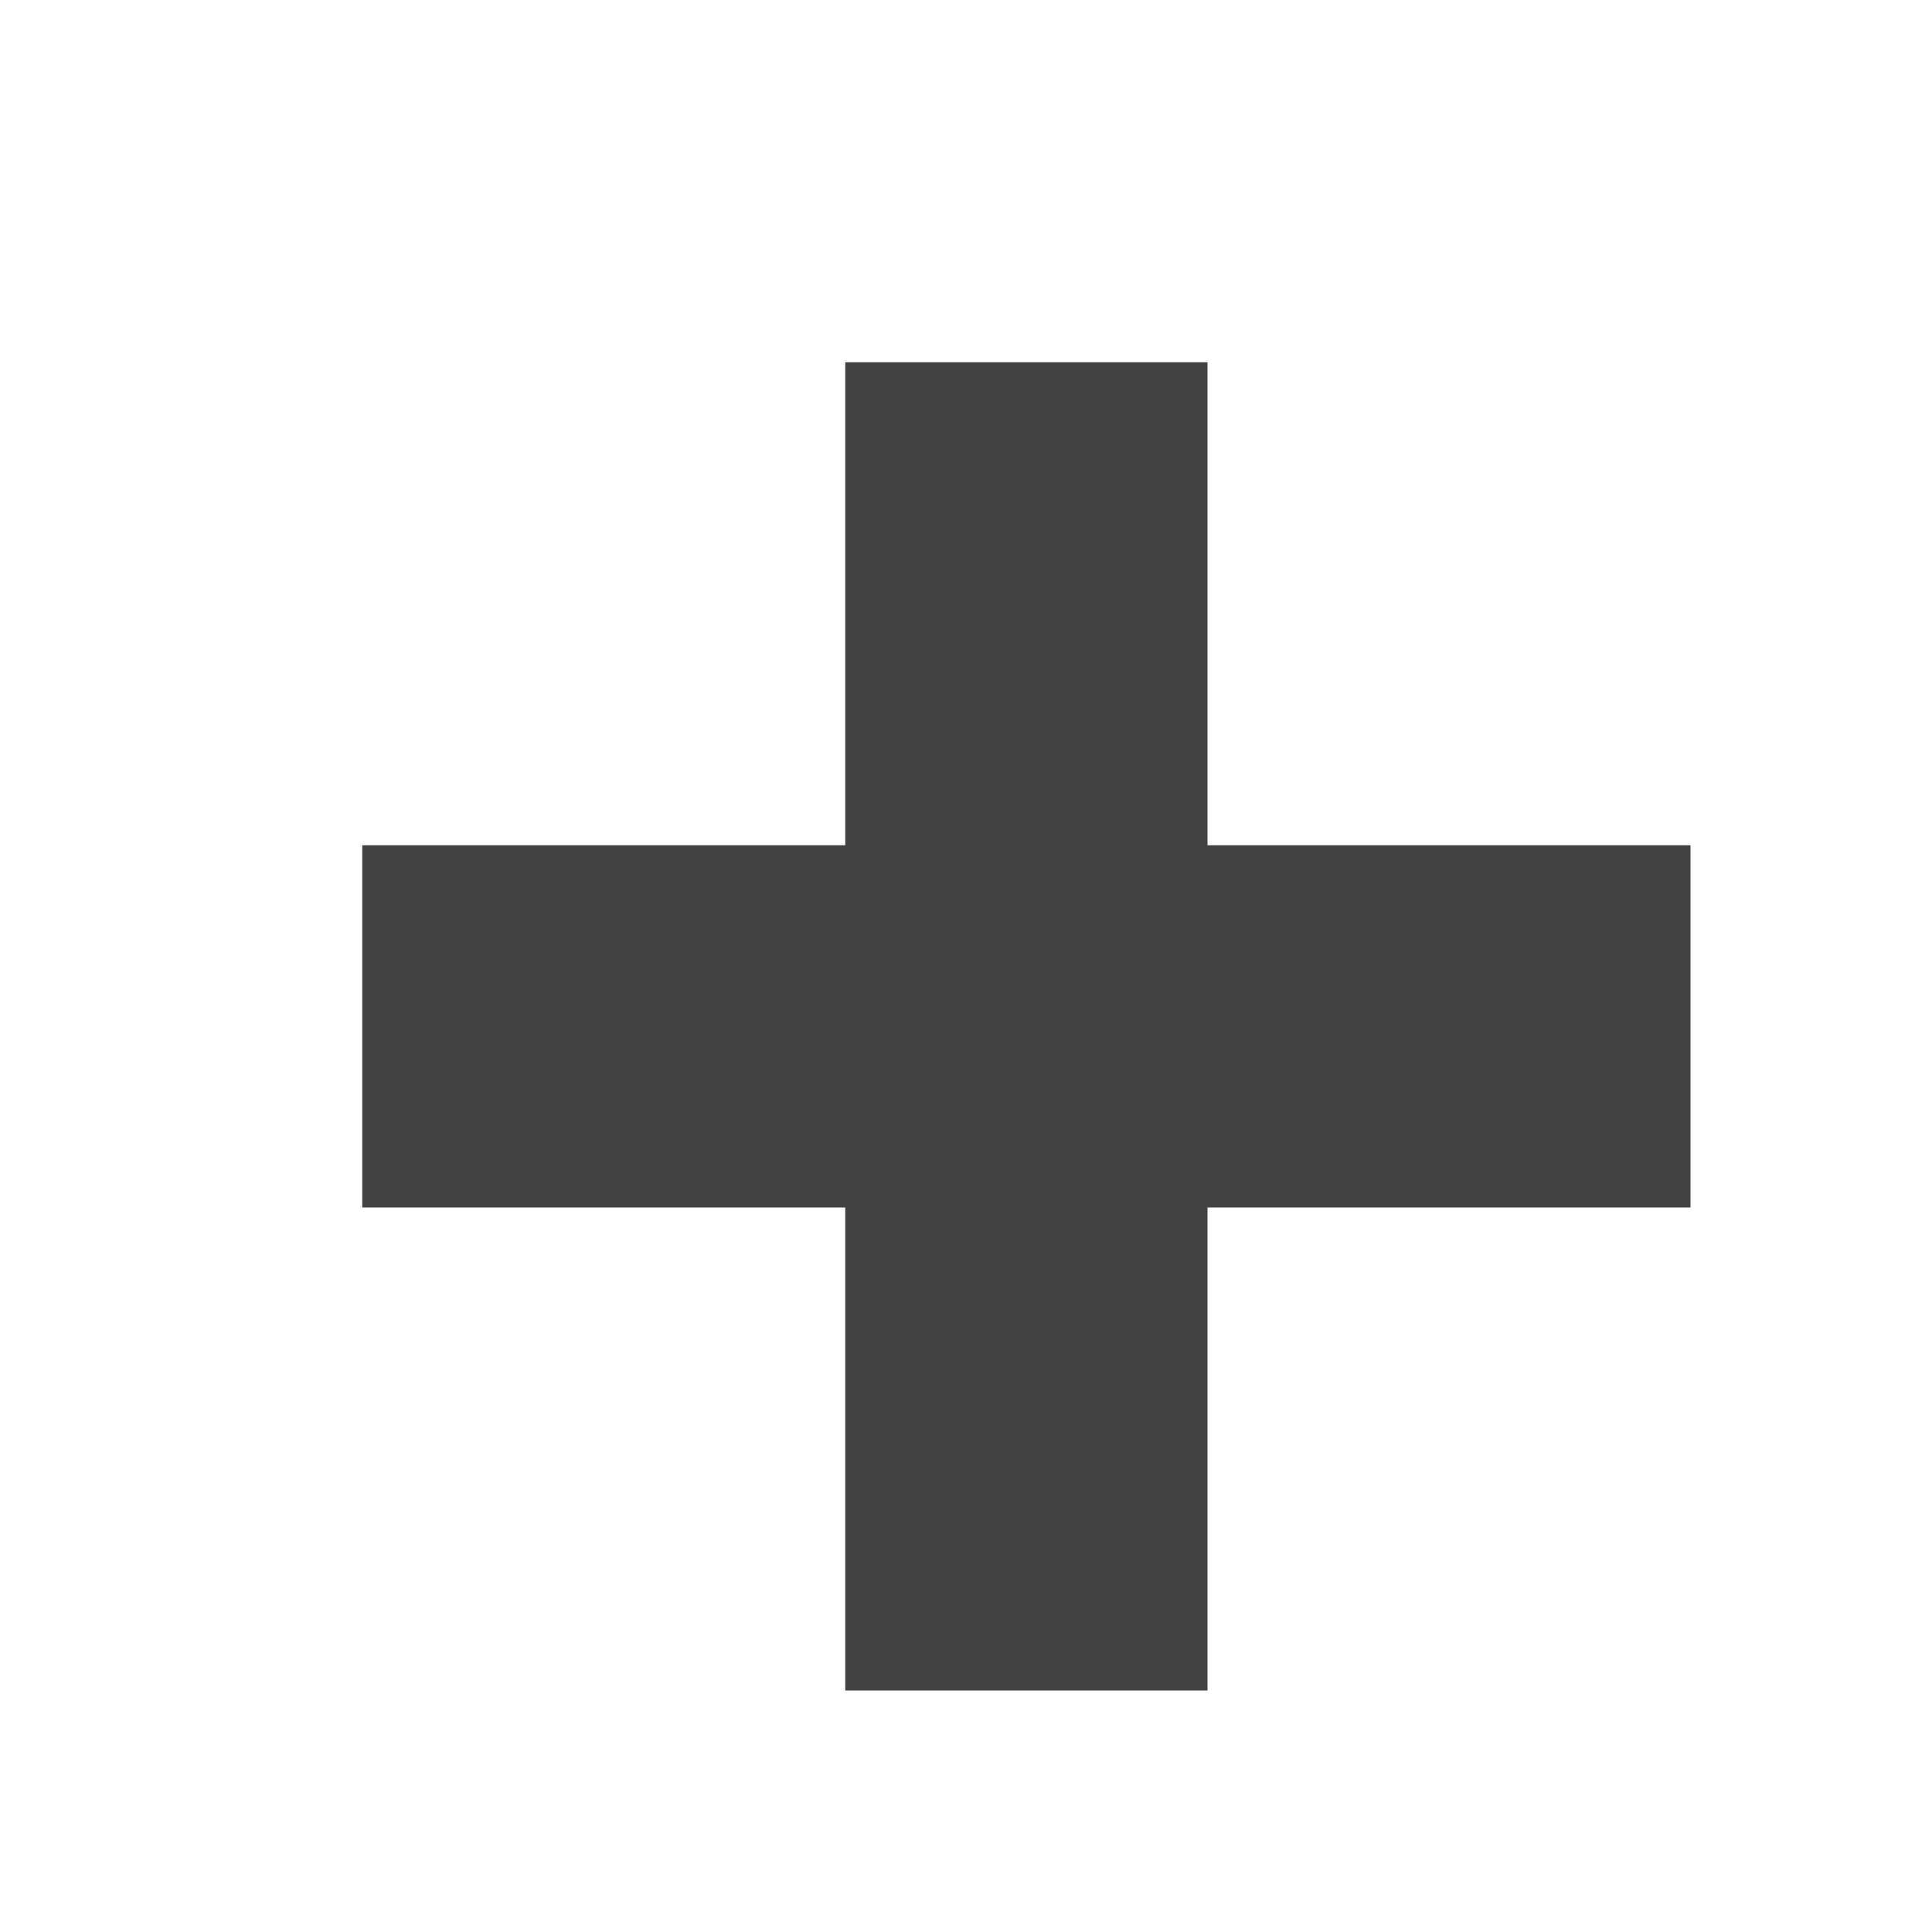
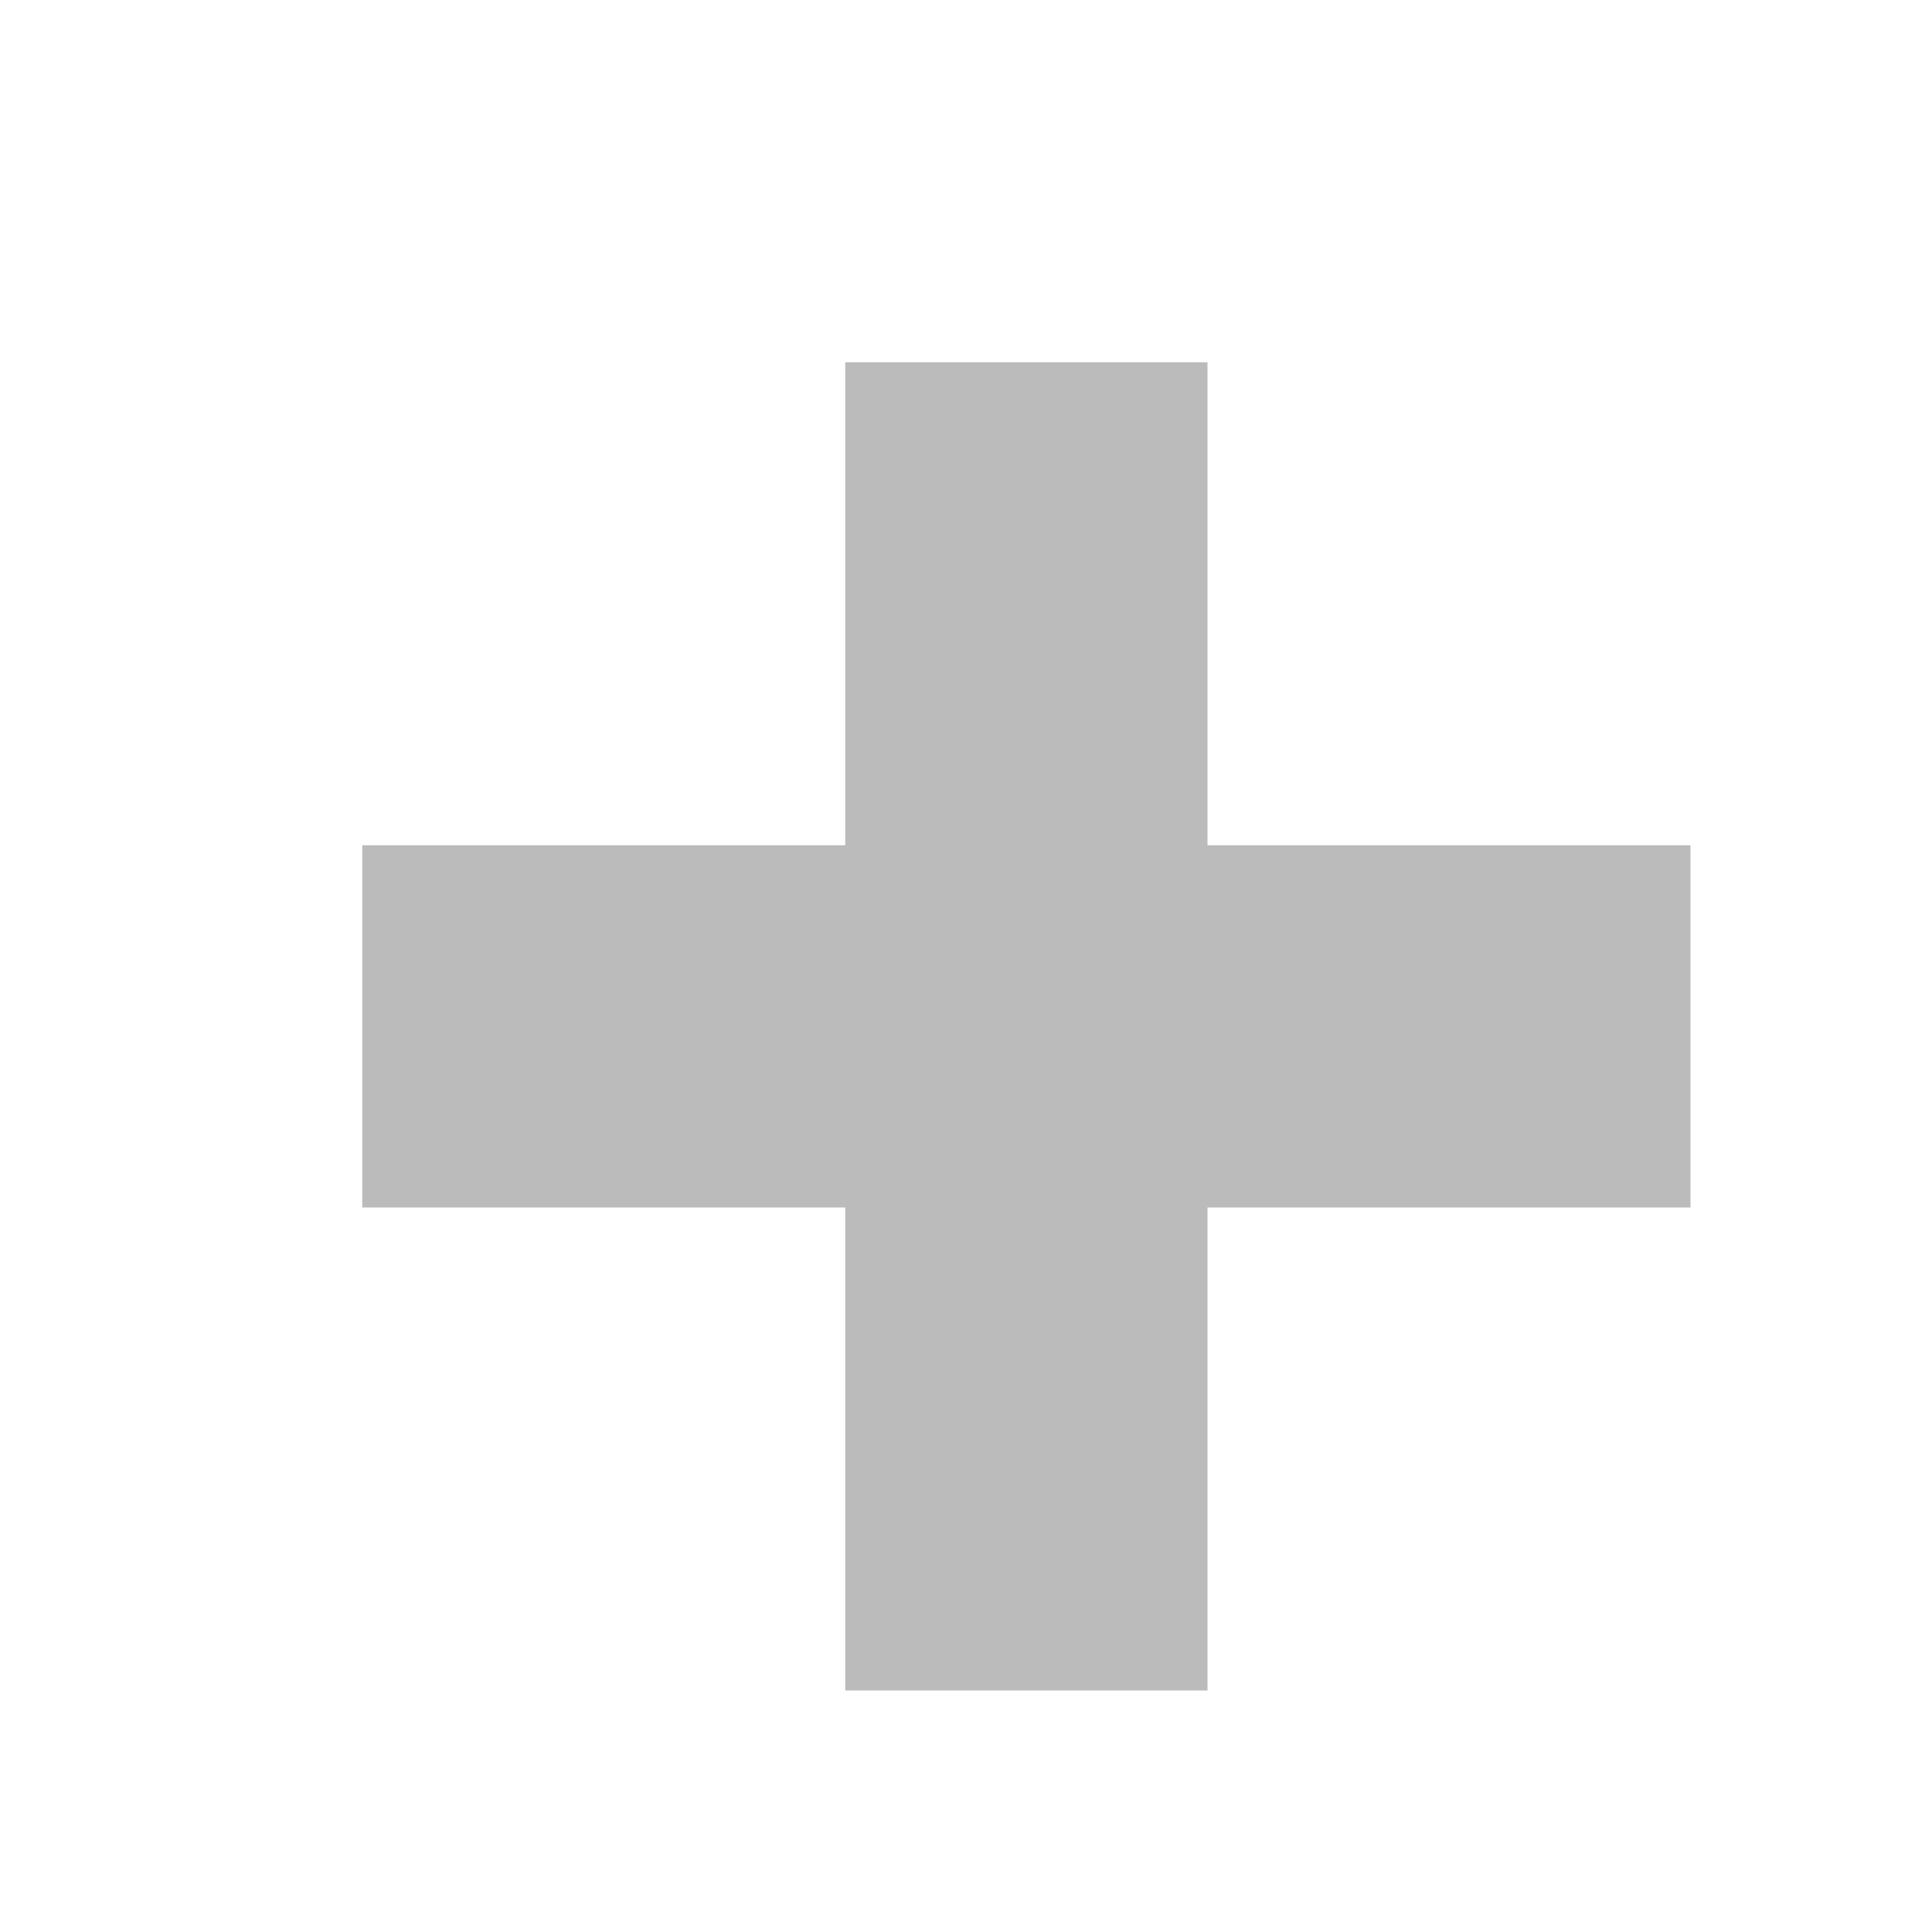
<svg xmlns="http://www.w3.org/2000/svg" version="1.1" id="Layer_1" x="0px" y="0px" viewBox="0 0 16 16" style="enable-background:new 0 0 16 16;" xml:space="preserve">
  <style type="text/css">
- 	.st0{fill:#424242;}
+ 	.st0{fill:#BBBBBB;}
</style>
  <rect x="7" y="3" class="st0" width="3" height="11" />
  <rect x="3" y="7" class="st0" width="11" height="3" />
</svg>
